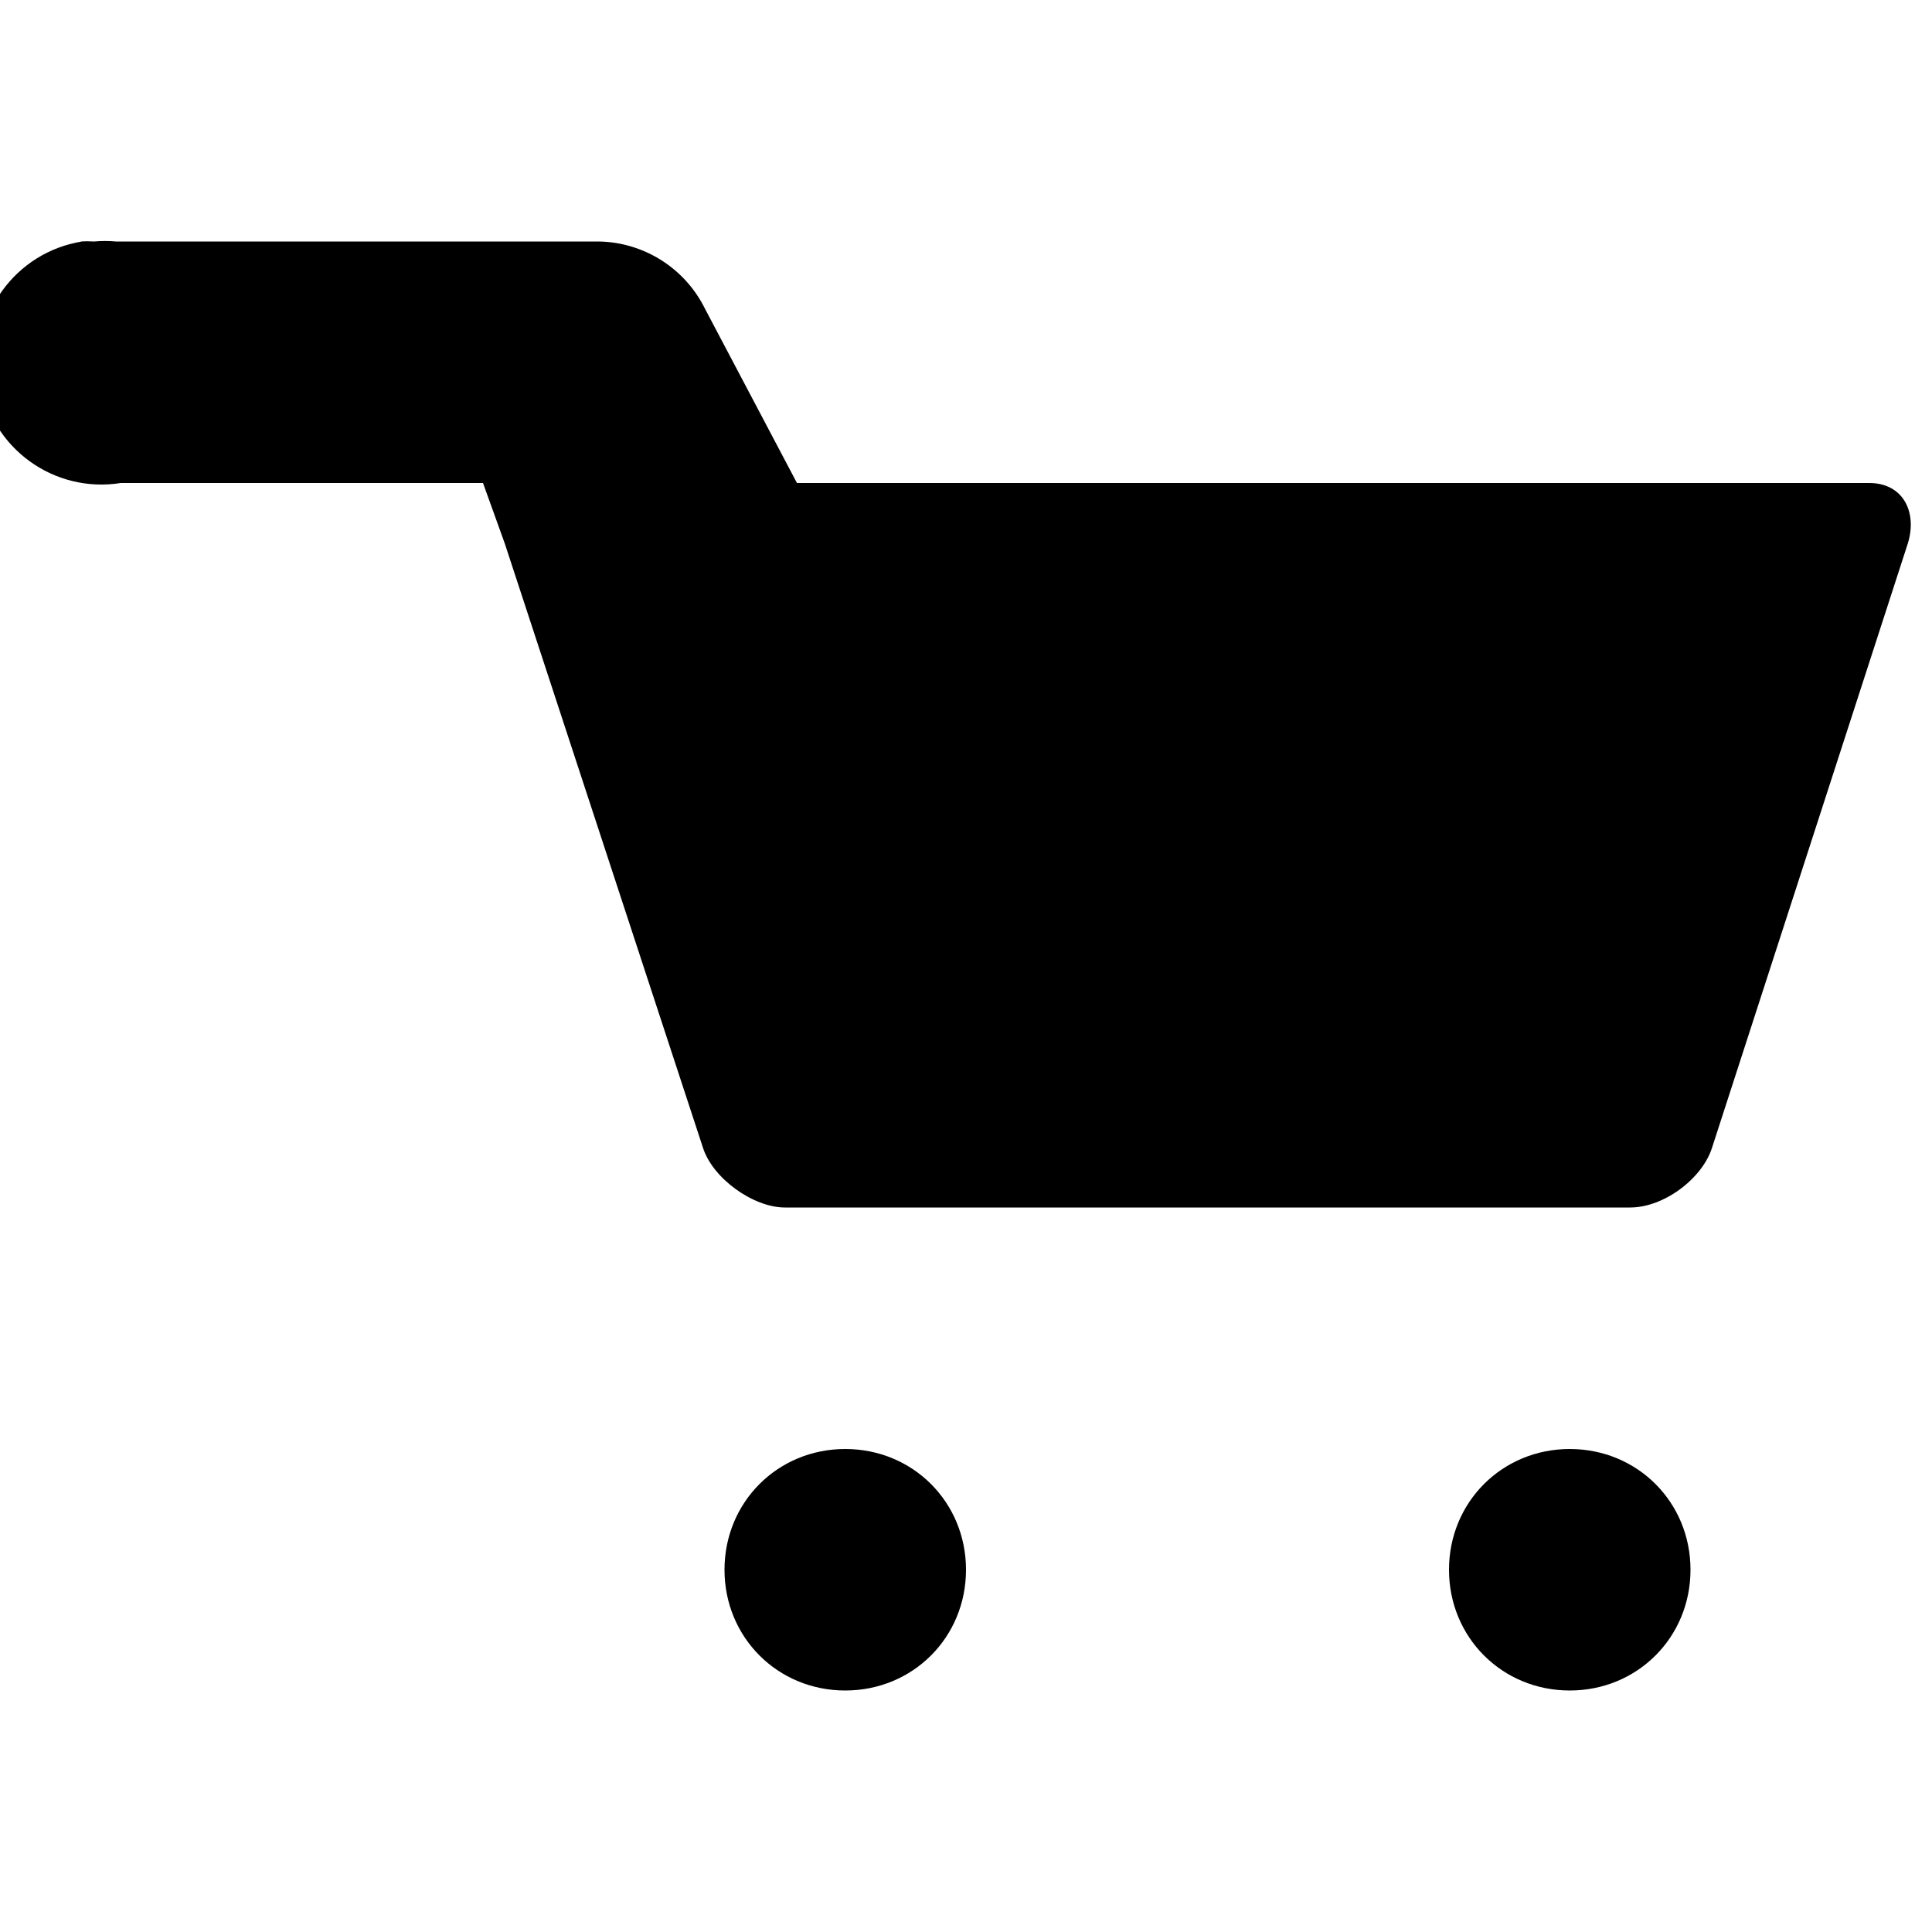
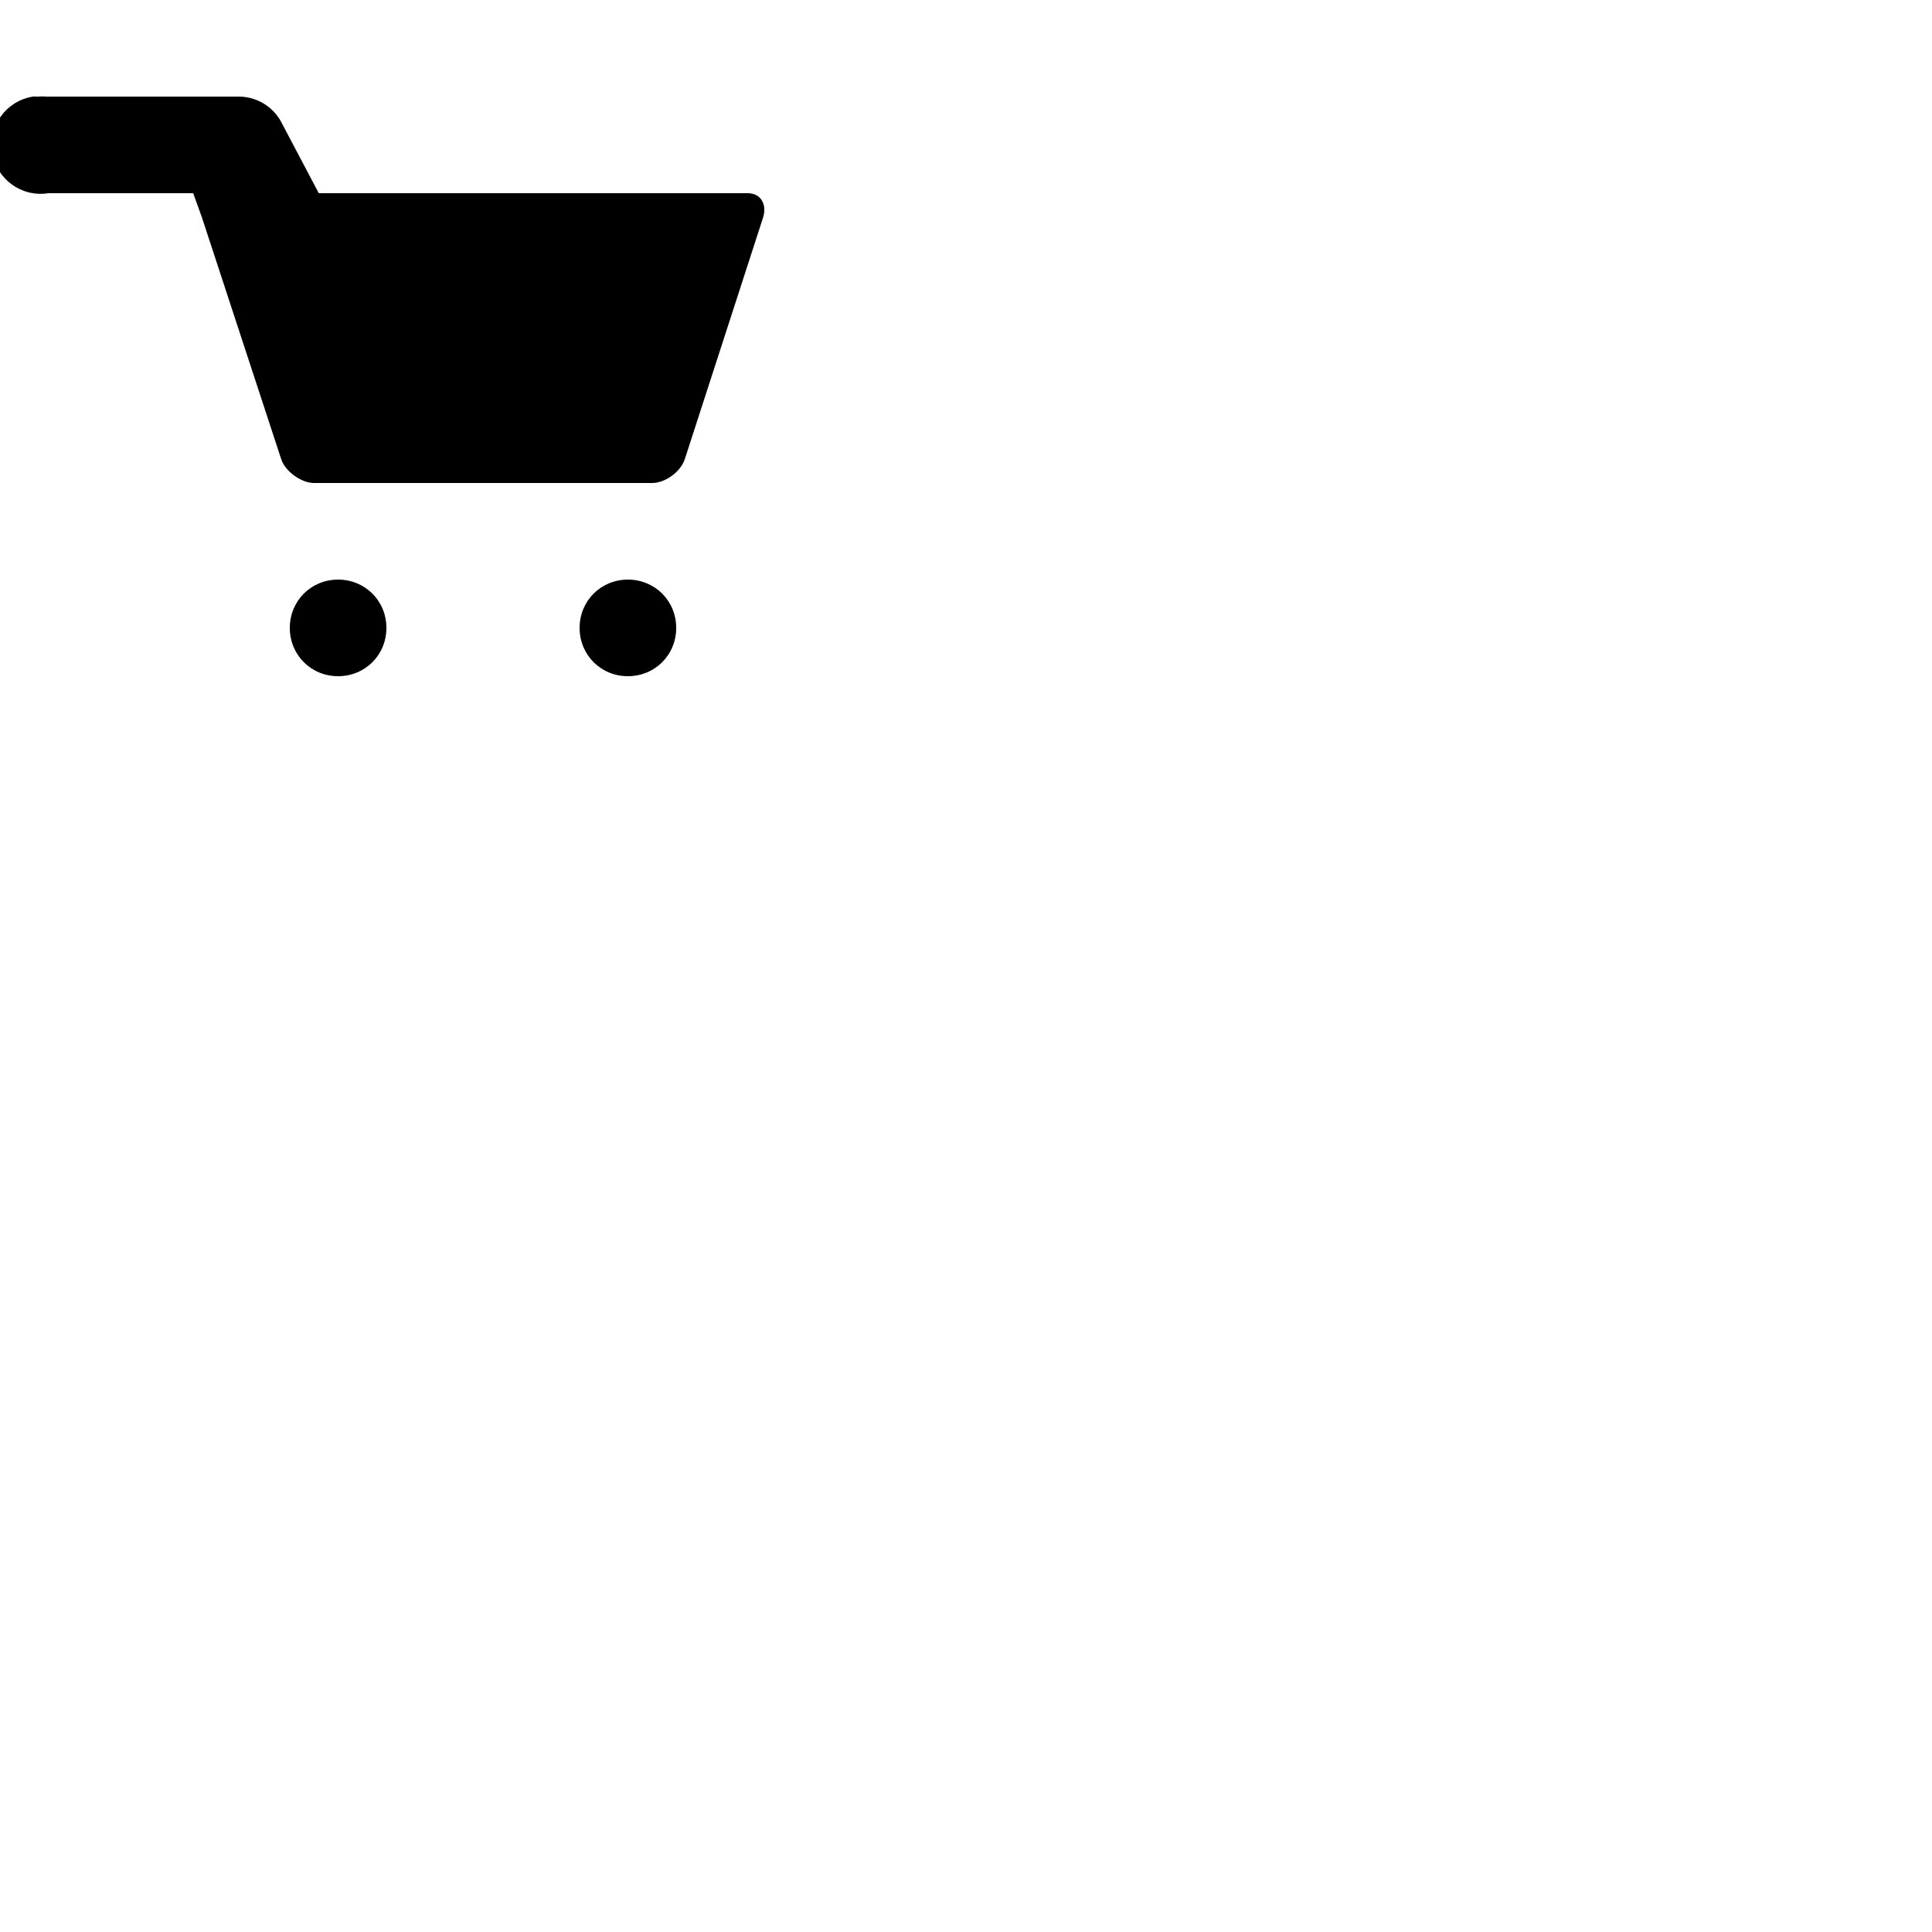
- <svg xmlns="http://www.w3.org/2000/svg" width="8" height="8" viewBox="0 0 8 8">
+ <svg xmlns="http://www.w3.org/2000/svg" width="20" height="20" viewBox="0 0 20 20">
  <path d="M.34 0a.5.5 0 0 0 .16 1h1.5l.09.25.41 1.25.41 1.25c.04.13.21.25.34.25h3.5c.14 0 .3-.12.34-.25l.81-2.5c.04-.13-.02-.25-.16-.25h-4.44l-.38-.72a.5.5 0 0 0-.44-.28h-2a.5.5 0 0 0-.09 0 .5.5 0 0 0-.06 0zm3.16 5c-.28 0-.5.22-.5.5s.22.5.5.5.5-.22.5-.5-.22-.5-.5-.5zm3 0c-.28 0-.5.22-.5.5s.22.5.5.5.5-.22.5-.5-.22-.5-.5-.5z" transform="translate(0 1)" />
</svg>
